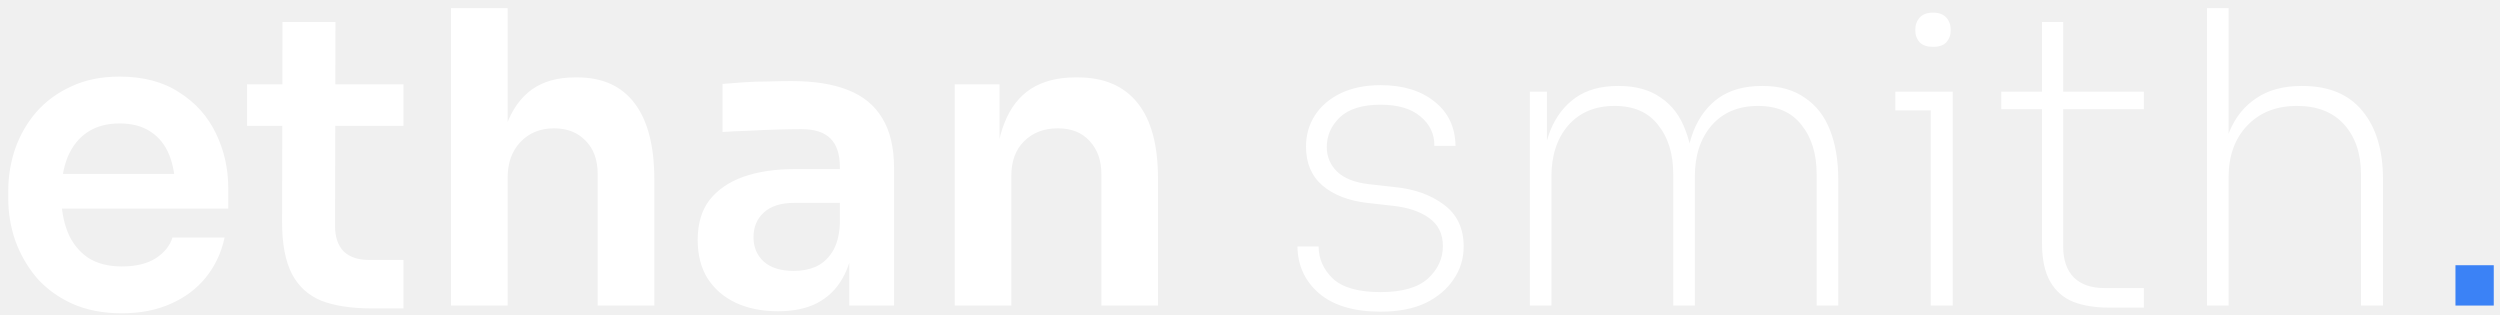
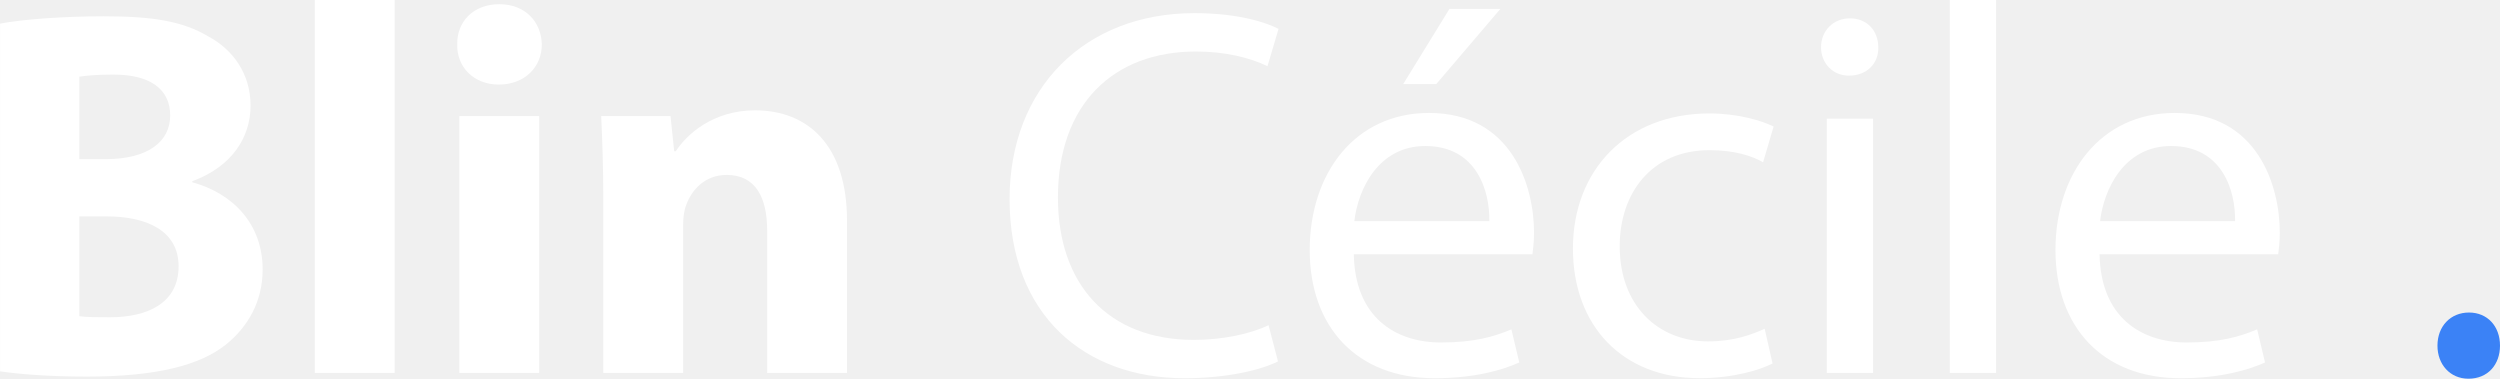
- <svg xmlns="http://www.w3.org/2000/svg" width="270" height="34" viewBox="0 0 270 34" fill="none">
-   <path d="M13.168 33.836C11.115 33.836 9.311 33.484 7.756 32.78C6.231 32.076 4.955 31.137 3.928 29.964C2.931 28.761 2.168 27.427 1.64 25.96C1.141 24.493 0.892 22.997 0.892 21.472V20.636C0.892 19.052 1.141 17.527 1.64 16.06C2.168 14.564 2.931 13.244 3.928 12.1C4.955 10.927 6.216 10.003 7.712 9.328C9.208 8.624 10.939 8.272 12.904 8.272C15.485 8.272 17.641 8.844 19.372 9.988C21.132 11.103 22.452 12.584 23.332 14.432C24.212 16.251 24.652 18.216 24.652 20.328V22.528H3.488V18.788H20.824L18.932 20.636C18.932 19.111 18.712 17.805 18.272 16.72C17.832 15.635 17.157 14.799 16.248 14.212C15.368 13.625 14.253 13.332 12.904 13.332C11.555 13.332 10.411 13.64 9.472 14.256C8.533 14.872 7.815 15.767 7.316 16.94C6.847 18.084 6.612 19.463 6.612 21.076C6.612 22.572 6.847 23.907 7.316 25.08C7.785 26.224 8.504 27.133 9.472 27.808C10.44 28.453 11.672 28.776 13.168 28.776C14.664 28.776 15.881 28.483 16.82 27.896C17.759 27.28 18.36 26.532 18.624 25.652H24.256C23.904 27.295 23.229 28.732 22.232 29.964C21.235 31.196 19.959 32.149 18.404 32.824C16.879 33.499 15.133 33.836 13.168 33.836ZM40.145 33.308C37.945 33.308 36.127 33.029 34.689 32.472C33.281 31.885 32.225 30.917 31.521 29.568C30.817 28.189 30.465 26.341 30.465 24.024L30.509 2.376H36.229L36.185 24.42C36.185 25.593 36.493 26.503 37.109 27.148C37.755 27.764 38.664 28.072 39.837 28.072H43.577V33.308H40.145ZM26.681 13.596V9.108H43.577V13.596H26.681ZM48.71 33V0.88H54.826V19.624H53.77C53.77 17.219 54.078 15.18 54.694 13.508C55.31 11.836 56.22 10.56 57.422 9.68C58.654 8.8 60.209 8.36 62.086 8.36H62.35C65.078 8.36 67.146 9.299 68.554 11.176C69.962 13.053 70.666 15.781 70.666 19.36V33H64.55V18.788C64.55 17.263 64.11 16.06 63.23 15.18C62.38 14.3 61.25 13.86 59.842 13.86C58.346 13.86 57.129 14.359 56.19 15.356C55.281 16.324 54.826 17.6 54.826 19.184V33H48.71ZM91.718 33V25.916H90.706V18.04C90.706 16.661 90.368 15.635 89.694 14.96C89.019 14.285 87.978 13.948 86.57 13.948C85.836 13.948 84.956 13.963 83.93 13.992C82.903 14.021 81.862 14.065 80.806 14.124C79.779 14.153 78.855 14.197 78.034 14.256V9.064C78.708 9.005 79.471 8.947 80.322 8.888C81.172 8.829 82.038 8.8 82.918 8.8C83.827 8.771 84.678 8.756 85.47 8.756C87.934 8.756 89.972 9.079 91.586 9.724C93.228 10.369 94.46 11.381 95.282 12.76C96.132 14.139 96.558 15.943 96.558 18.172V33H91.718ZM84.018 33.616C82.287 33.616 80.762 33.308 79.442 32.692C78.151 32.076 77.139 31.196 76.406 30.052C75.702 28.908 75.35 27.529 75.35 25.916C75.35 24.156 75.775 22.719 76.626 21.604C77.506 20.489 78.723 19.653 80.278 19.096C81.862 18.539 83.71 18.26 85.822 18.26H91.366V21.912H85.734C84.326 21.912 83.24 22.264 82.478 22.968C81.744 23.643 81.378 24.523 81.378 25.608C81.378 26.693 81.744 27.573 82.478 28.248C83.24 28.923 84.326 29.26 85.734 29.26C86.584 29.26 87.362 29.113 88.066 28.82C88.799 28.497 89.4 27.969 89.87 27.236C90.368 26.473 90.647 25.447 90.706 24.156L92.202 25.872C92.055 27.544 91.644 28.952 90.97 30.096C90.324 31.24 89.415 32.12 88.242 32.736C87.098 33.323 85.69 33.616 84.018 33.616ZM103.109 33V9.108H107.949V19.36H107.509C107.509 16.925 107.831 14.901 108.477 13.288C109.122 11.645 110.075 10.413 111.337 9.592C112.627 8.771 114.226 8.36 116.133 8.36H116.397C119.242 8.36 121.398 9.284 122.865 11.132C124.331 12.951 125.065 15.679 125.065 19.316V33H118.949V18.788C118.949 17.321 118.523 16.133 117.673 15.224C116.851 14.315 115.707 13.86 114.241 13.86C112.745 13.86 111.527 14.329 110.589 15.268C109.679 16.177 109.225 17.409 109.225 18.964V33H103.109ZM149.1 33.66C146.225 33.66 144.011 33 142.456 31.68C140.931 30.36 140.153 28.673 140.124 26.62H142.412C142.412 27.94 142.925 29.099 143.952 30.096C145.008 31.064 146.724 31.548 149.1 31.548C151.417 31.548 153.119 31.064 154.204 30.096C155.289 29.099 155.832 27.925 155.832 26.576C155.832 25.256 155.333 24.244 154.336 23.54C153.368 22.836 152.048 22.396 150.376 22.22L147.648 21.912C145.624 21.677 144.011 21.047 142.808 20.02C141.635 18.993 141.048 17.6 141.048 15.84C141.048 14.579 141.371 13.449 142.016 12.452C142.661 11.455 143.585 10.663 144.788 10.076C146.02 9.489 147.457 9.196 149.1 9.196C151.505 9.196 153.441 9.783 154.908 10.956C156.404 12.129 157.167 13.728 157.196 15.752H154.908C154.937 14.491 154.439 13.435 153.412 12.584C152.415 11.733 150.977 11.308 149.1 11.308C147.135 11.308 145.668 11.763 144.7 12.672C143.761 13.581 143.292 14.652 143.292 15.884C143.292 16.911 143.659 17.791 144.392 18.524C145.155 19.257 146.299 19.712 147.824 19.888L150.552 20.196C152.723 20.401 154.512 21.032 155.92 22.088C157.357 23.144 158.076 24.655 158.076 26.62C158.076 27.94 157.709 29.128 156.976 30.184C156.272 31.24 155.26 32.091 153.94 32.736C152.62 33.352 151.007 33.66 149.1 33.66ZM165.223 33V9.9H167.071V19.36H166.543C166.543 17.365 166.837 15.62 167.423 14.124C168.039 12.599 168.949 11.411 170.151 10.56C171.354 9.709 172.879 9.284 174.727 9.284H174.859C176.678 9.284 178.189 9.709 179.391 10.56C180.594 11.381 181.474 12.555 182.031 14.08C182.618 15.576 182.911 17.336 182.911 19.36H182.031C182.031 17.365 182.325 15.62 182.911 14.124C183.527 12.599 184.437 11.411 185.639 10.56C186.871 9.709 188.411 9.284 190.259 9.284H190.391C192.21 9.284 193.721 9.709 194.923 10.56C196.155 11.381 197.065 12.555 197.651 14.08C198.238 15.576 198.531 17.336 198.531 19.36V33H196.199V18.832C196.199 16.632 195.657 14.857 194.571 13.508C193.515 12.129 191.946 11.44 189.863 11.44C187.751 11.44 186.079 12.144 184.847 13.552C183.645 14.96 183.043 16.793 183.043 19.052V33H180.711V18.832C180.711 16.632 180.169 14.857 179.083 13.508C178.027 12.129 176.458 11.44 174.375 11.44C172.263 11.44 170.591 12.144 169.359 13.552C168.157 14.96 167.555 16.793 167.555 19.052V33H165.223ZM208.522 33V9.9H210.898V33H208.522ZM204.694 11.924V9.9H210.898V11.924H204.694ZM208.742 5.06C208.126 5.06 207.656 4.899 207.334 4.576C207.011 4.224 206.85 3.784 206.85 3.256C206.85 2.699 207.011 2.244 207.334 1.892C207.656 1.54 208.14 1.364 208.786 1.364C209.402 1.364 209.871 1.54 210.194 1.892C210.516 2.244 210.678 2.699 210.678 3.256C210.678 3.784 210.516 4.224 210.194 4.576C209.9 4.899 209.416 5.06 208.742 5.06ZM227.709 33.22C226.271 33.22 225.01 33.015 223.925 32.604C222.839 32.164 222.003 31.431 221.417 30.404C220.83 29.377 220.537 27.999 220.537 26.268V2.376H222.825V26.664C222.825 28.072 223.206 29.172 223.969 29.964C224.761 30.727 225.846 31.108 227.225 31.108H231.537V33.22H227.709ZM216.137 11.792V9.9H231.537V11.792H216.137ZM238.356 33V0.88H240.688V18.04L239.852 19.536C239.852 17.512 240.16 15.737 240.776 14.212C241.422 12.657 242.39 11.455 243.68 10.604C244.971 9.724 246.599 9.284 248.564 9.284H248.652C251.527 9.284 253.698 10.193 255.164 12.012C256.631 13.801 257.364 16.251 257.364 19.36V33H254.988V18.832C254.988 16.603 254.387 14.813 253.184 13.464C251.982 12.115 250.28 11.44 248.08 11.44C245.822 11.44 244.018 12.159 242.668 13.596C241.348 15.004 240.688 16.852 240.688 19.14V33H238.356Z" fill="white" />
-   <path d="M265.19 33V28.644H269.326V33H265.19Z" fill="#3B82F6" />
+ <svg xmlns="http://www.w3.org/2000/svg" id="uuid-e527866c-e353-44a0-853b-d5ba64fb8feb" data-name="Calque 1" viewBox="0 0 57.083 8.647">
+   <path d="M0,.54c.48-.096,1.451-.168,2.363-.168,1.115,0,1.799,.108,2.387,.456,.564,.3,.971,.852,.971,1.583,0,.719-.419,1.391-1.331,1.727v.024c.923,.252,1.607,.947,1.607,1.991,0,.731-.335,1.308-.839,1.715-.588,.468-1.571,.731-3.178,.731-.899,0-1.571-.06-1.979-.12V.54ZM1.811,3.634h.6c.96,0,1.475-.396,1.475-.996,0-.611-.468-.935-1.295-.935-.396,0-.624,.024-.78,.048v1.883Zm0,3.586c.18,.024,.396,.024,.708,.024,.828,0,1.559-.311,1.559-1.163,0-.815-.731-1.14-1.643-1.14h-.624v2.279Z" style="fill: #fff;" />
+   <path d="M7.188,0h1.823V8.515h-1.823V0Z" style="fill: #fff;" />
+   <path d="M12.371,1.019c0,.504-.384,.912-.983,.912-.576,0-.96-.408-.948-.912-.012-.527,.372-.923,.96-.923s.96,.396,.972,.923Zm-1.883,7.496V2.65h1.823v5.865h-1.823Z" style="fill: #fff;" />
+   <path d="M13.775,4.521c0-.732-.024-1.355-.048-1.871h1.583l.084,.804h.036c.24-.372,.839-.935,1.811-.935,1.199,0,2.099,.791,2.099,2.519v3.478h-1.823v-3.25c0-.756-.264-1.272-.924-1.272-.503,0-.803,.348-.923,.684-.048,.108-.072,.288-.072,.456v3.382h-1.823v-3.994Z" style="fill: #fff;" />
+   <path d="M29.181,8.252c-.384,.192-1.151,.384-2.135,.384-2.279,0-3.994-1.44-3.994-4.09,0-2.531,1.715-4.246,4.222-4.246,1.008,0,1.643,.216,1.919,.36l-.252,.851c-.396-.191-.96-.335-1.631-.335-1.895,0-3.154,1.211-3.154,3.334,0,1.979,1.139,3.251,3.106,3.251,.636,0,1.283-.132,1.703-.336l.216,.828Z" style="fill: #fff;" />
+   <path d="M30.912,5.805c.024,1.427,.935,2.015,1.991,2.015,.755,0,1.211-.132,1.607-.3l.18,.756c-.372,.168-1.007,.36-1.931,.36-1.787,0-2.854-1.175-2.854-2.927s1.032-3.13,2.723-3.13c1.895,0,2.399,1.667,2.399,2.734,0,.216-.024,.384-.036,.492h-4.078Zm3.094-.756c.012-.671-.276-1.715-1.463-1.715-1.067,0-1.535,.983-1.619,1.715h3.083Zm.252-4.845l-1.463,1.715h-.755l1.055-1.715h1.164Z" style="fill: #fff;" />
+   <path d="M40.473,8.299c-.276,.144-.887,.336-1.667,.336-1.751,0-2.891-1.188-2.891-2.962,0-1.787,1.224-3.083,3.119-3.083,.624,0,1.175,.156,1.463,.3l-.24,.815c-.252-.144-.647-.276-1.223-.276-1.331,0-2.051,.984-2.051,2.195,0,1.343,.864,2.171,2.015,2.171,.6,0,.996-.156,1.295-.288l.18,.791Z" style="fill: #fff;" />
+   <path d="M42.887,1.079c.012,.36-.252,.648-.671,.648-.372,0-.636-.288-.636-.648,0-.372,.276-.66,.66-.66,.396,0,.647,.288,.647,.66Zm-1.175,7.436V2.71h1.056v5.805h-1.056Z" style="fill: #fff;" />
+   <path d="M44.52,0h1.056V8.515h-1.056V0Z" style="fill: #fff;" />
+   <path d="M47.94,5.805c.024,1.427,.935,2.015,1.991,2.015,.755,0,1.211-.132,1.607-.3l.18,.756c-.372,.168-1.007,.36-1.931,.36-1.787,0-2.854-1.175-2.854-2.927s1.032-3.13,2.723-3.13c1.895,0,2.399,1.667,2.399,2.734,0,.216-.024,.384-.036,.492h-4.078Zm3.094-.756c.012-.671-.276-1.715-1.463-1.715-1.067,0-1.535,.983-1.619,1.715h3.083Z" style="fill: #fff;" />
+   <path d="M55.655,7.892c0-.444,.3-.756,.72-.756s.708,.312,.708,.756c0,.432-.276,.755-.72,.755-.419,0-.708-.324-.708-.755Z" style="fill: #3b82f6;" />
</svg>
